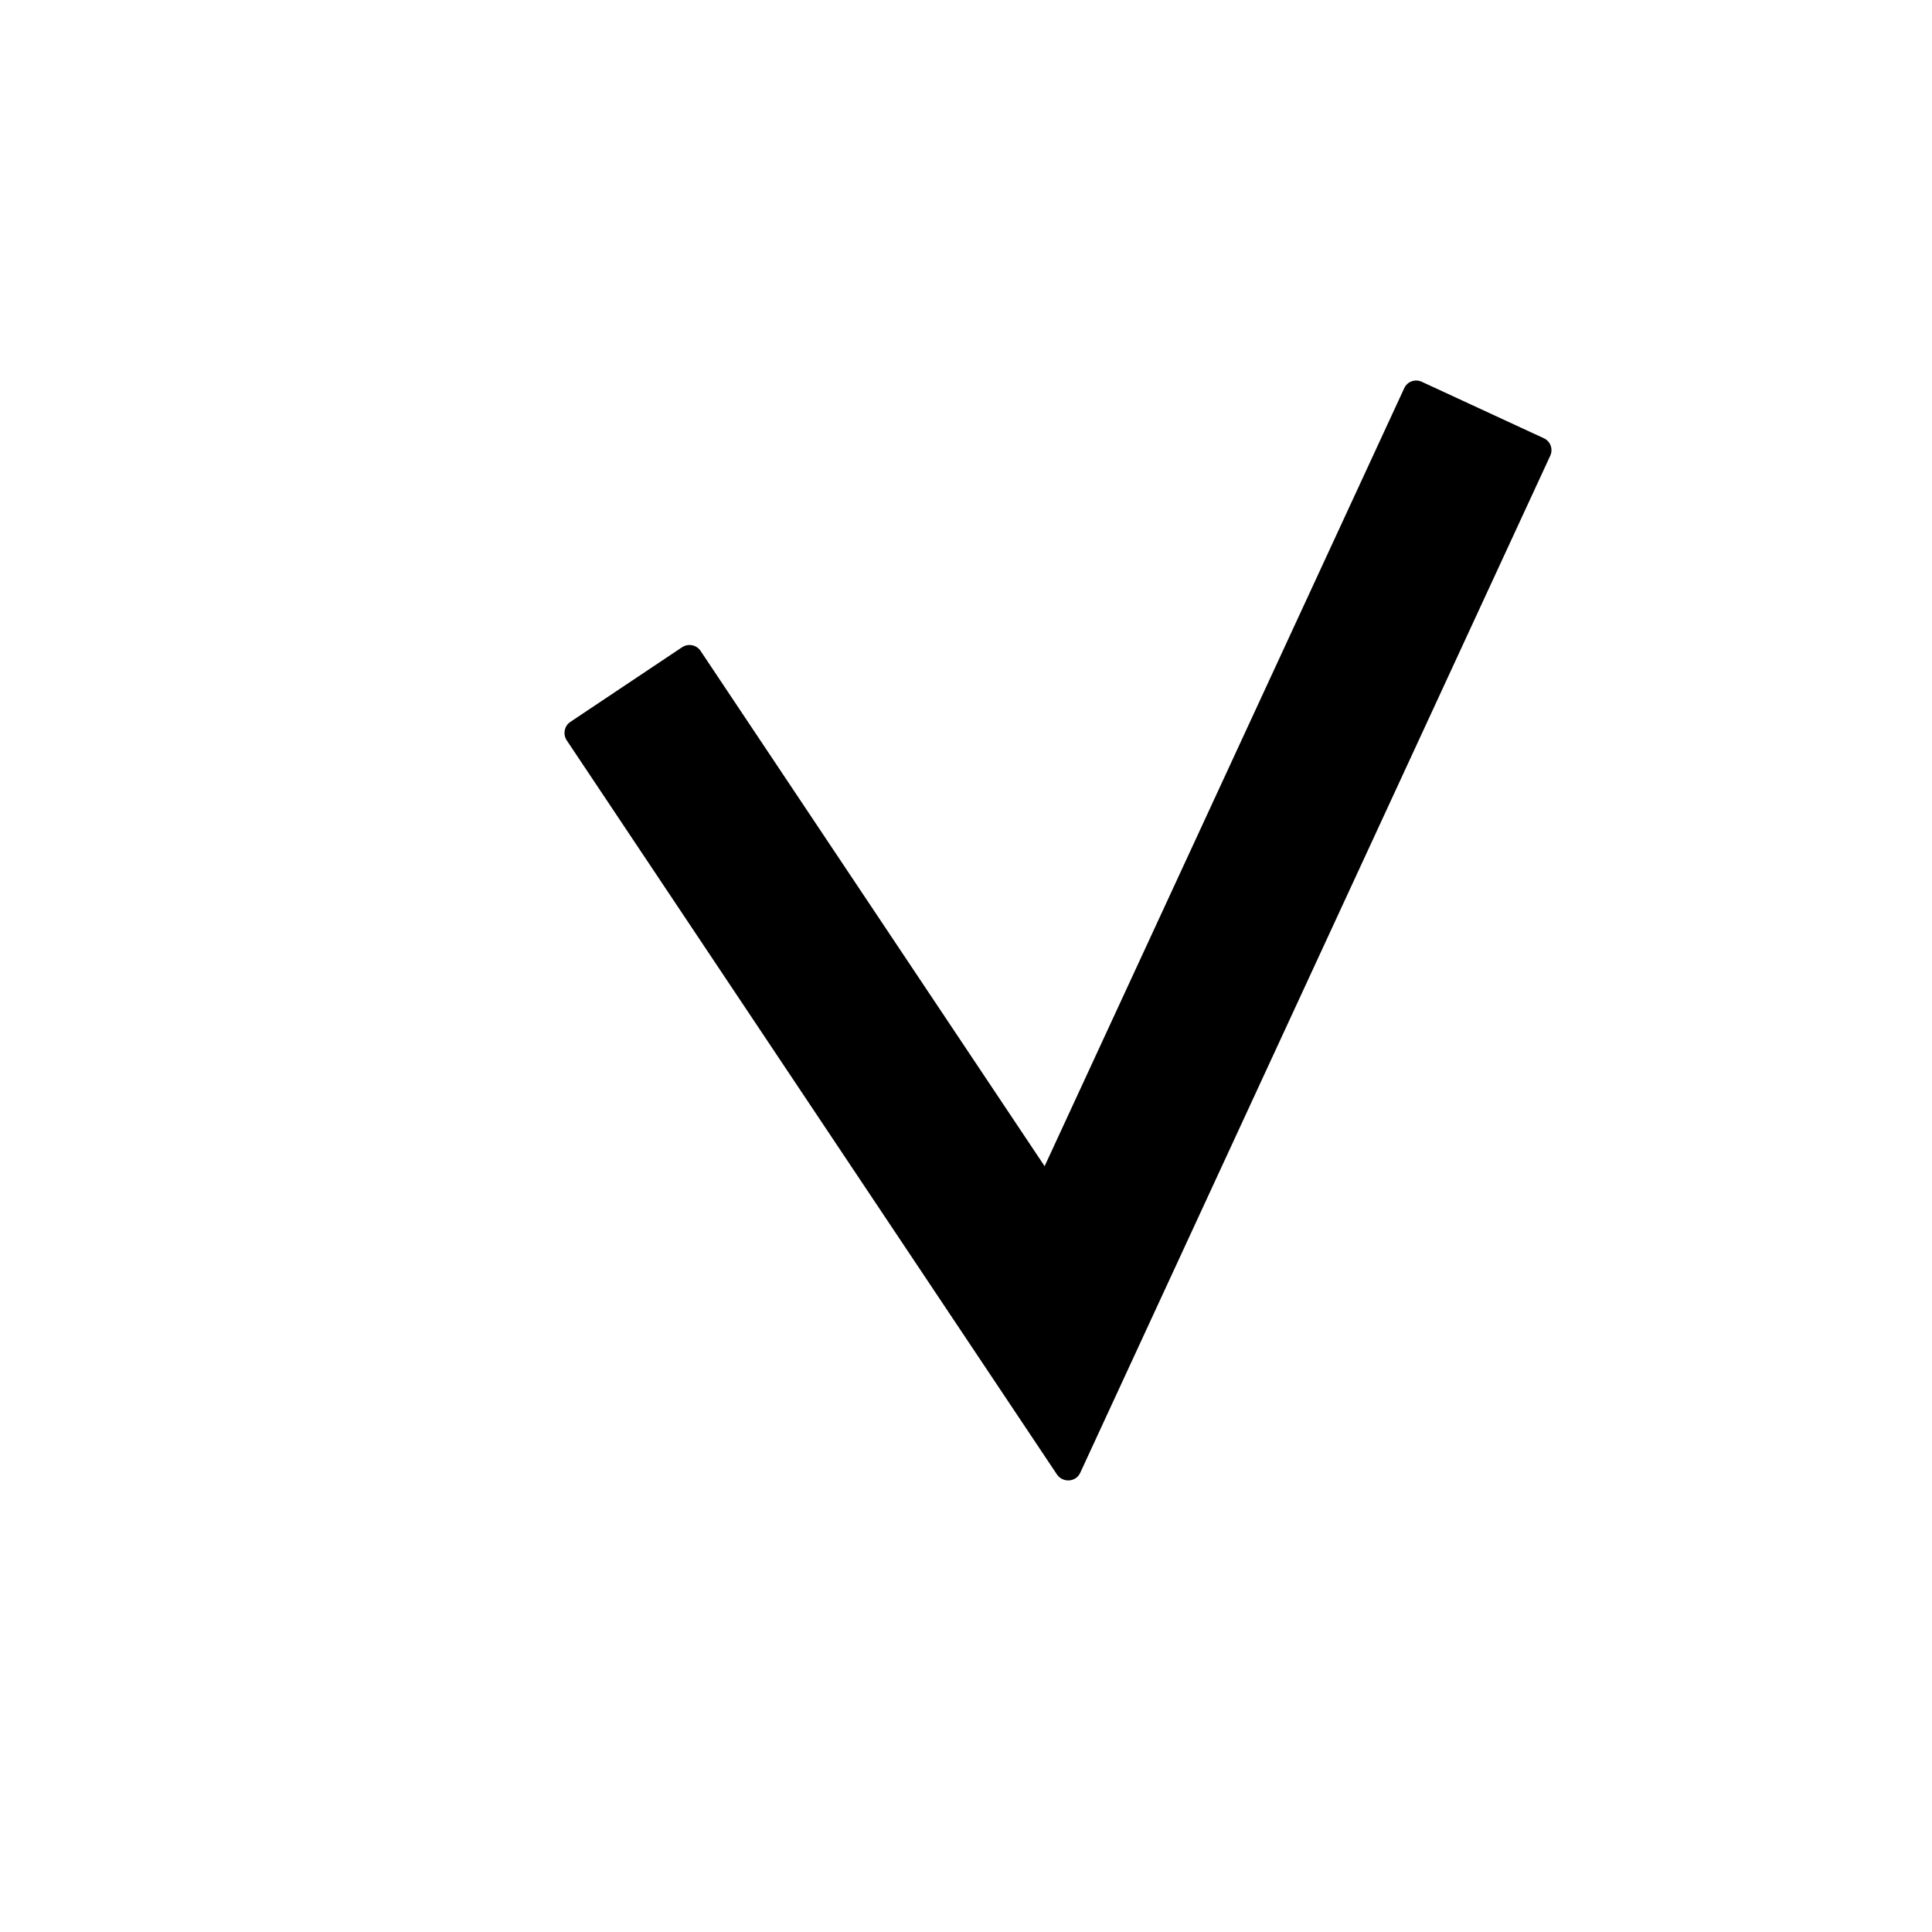
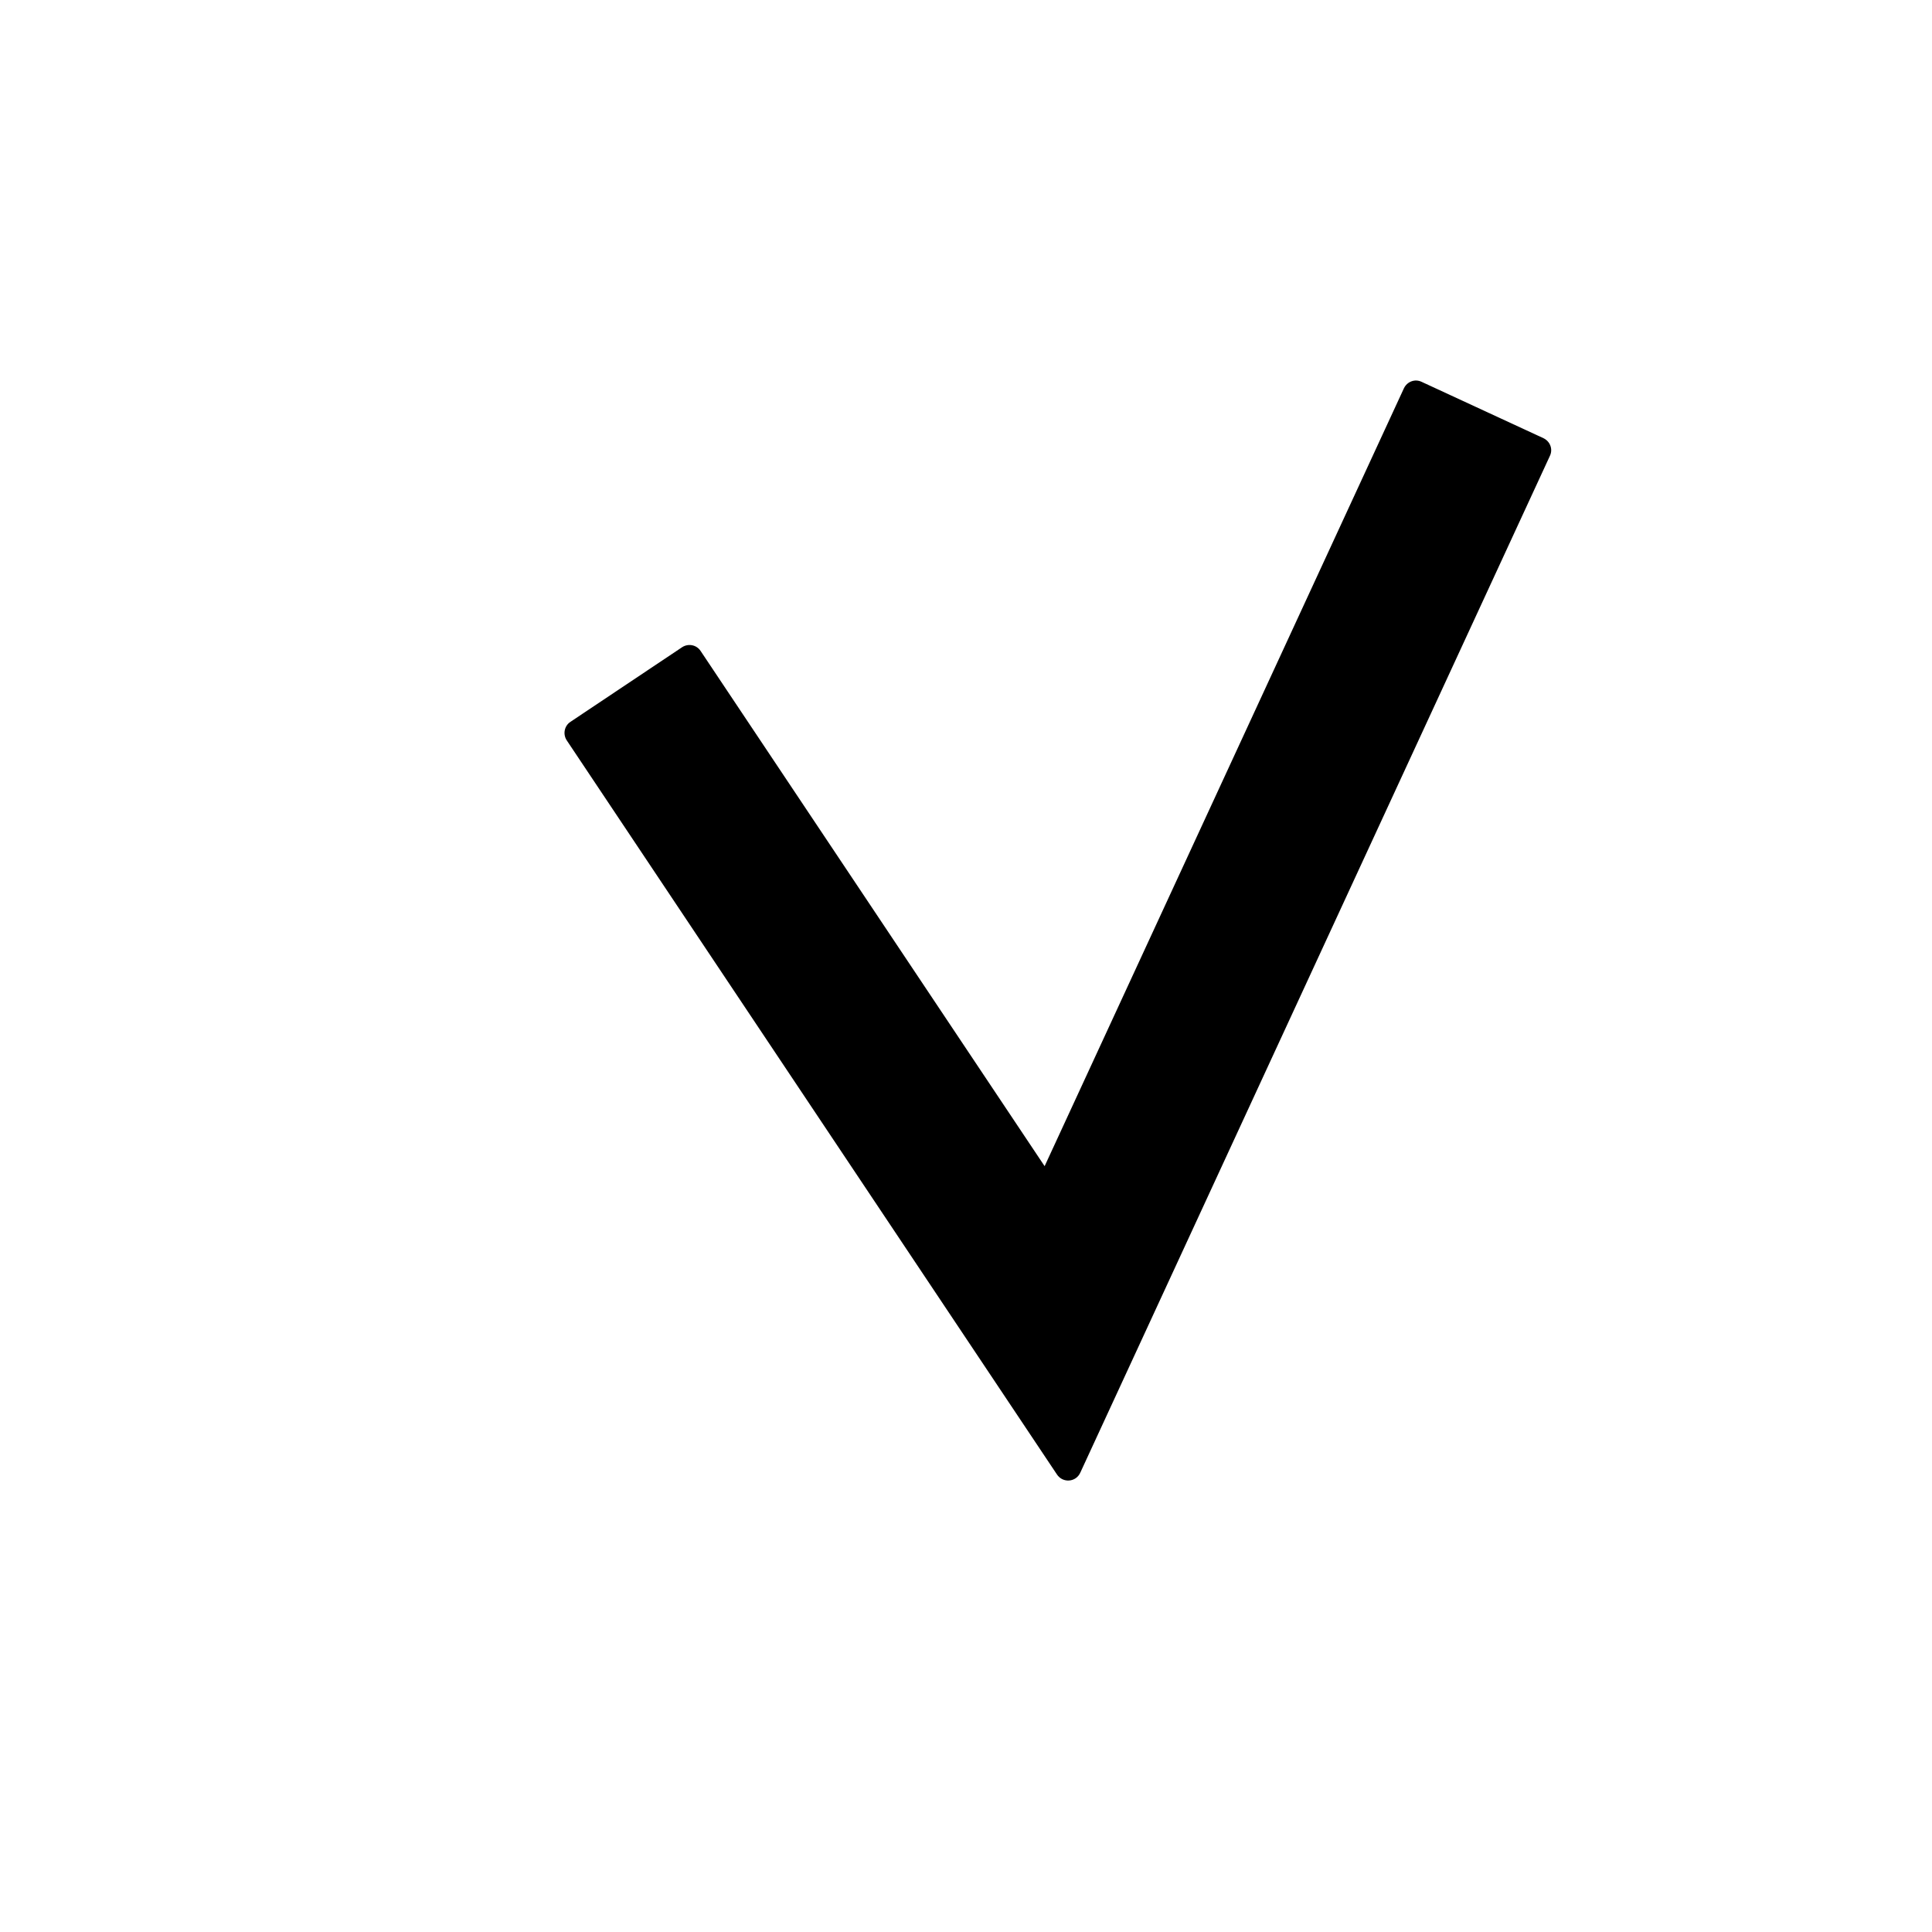
<svg xmlns="http://www.w3.org/2000/svg" version="1.1" id="Layer_1" x="0px" y="0px" viewBox="0 0 72 72" style="enable-background:new 0 0 72 72;" xml:space="preserve">
-   <g>
-     <path d="M52.33,14.47L38.93,43.46l-12.82-19.2c-0.15-0.23-0.46-0.29-0.69-0.14l-4.16,2.78c-0.23,0.15-0.29,0.46-0.14,0.69   l18.27,27.36c0.22,0.32,0.71,0.29,0.87-0.07l17.51-37.89c0.12-0.25,0.01-0.55-0.24-0.66l-4.54-2.1   C52.74,14.11,52.44,14.22,52.33,14.47z" />
-   </g>
+   <path d="M39.39,54.95L21.12,27.59c-0.15-0.23-0.09-0.54,0.14-0.69l4.16-2.78c0.23-0.15,0.54-0.09,0.69,0.14l12.82,19.2l13.39-28.99  c0.12-0.25,0.41-0.36,0.66-0.24l4.54,2.1c0.25,0.12,0.36,0.41,0.24,0.66L40.26,54.88C40.1,55.24,39.61,55.28,39.39,54.95z" />
</svg>
